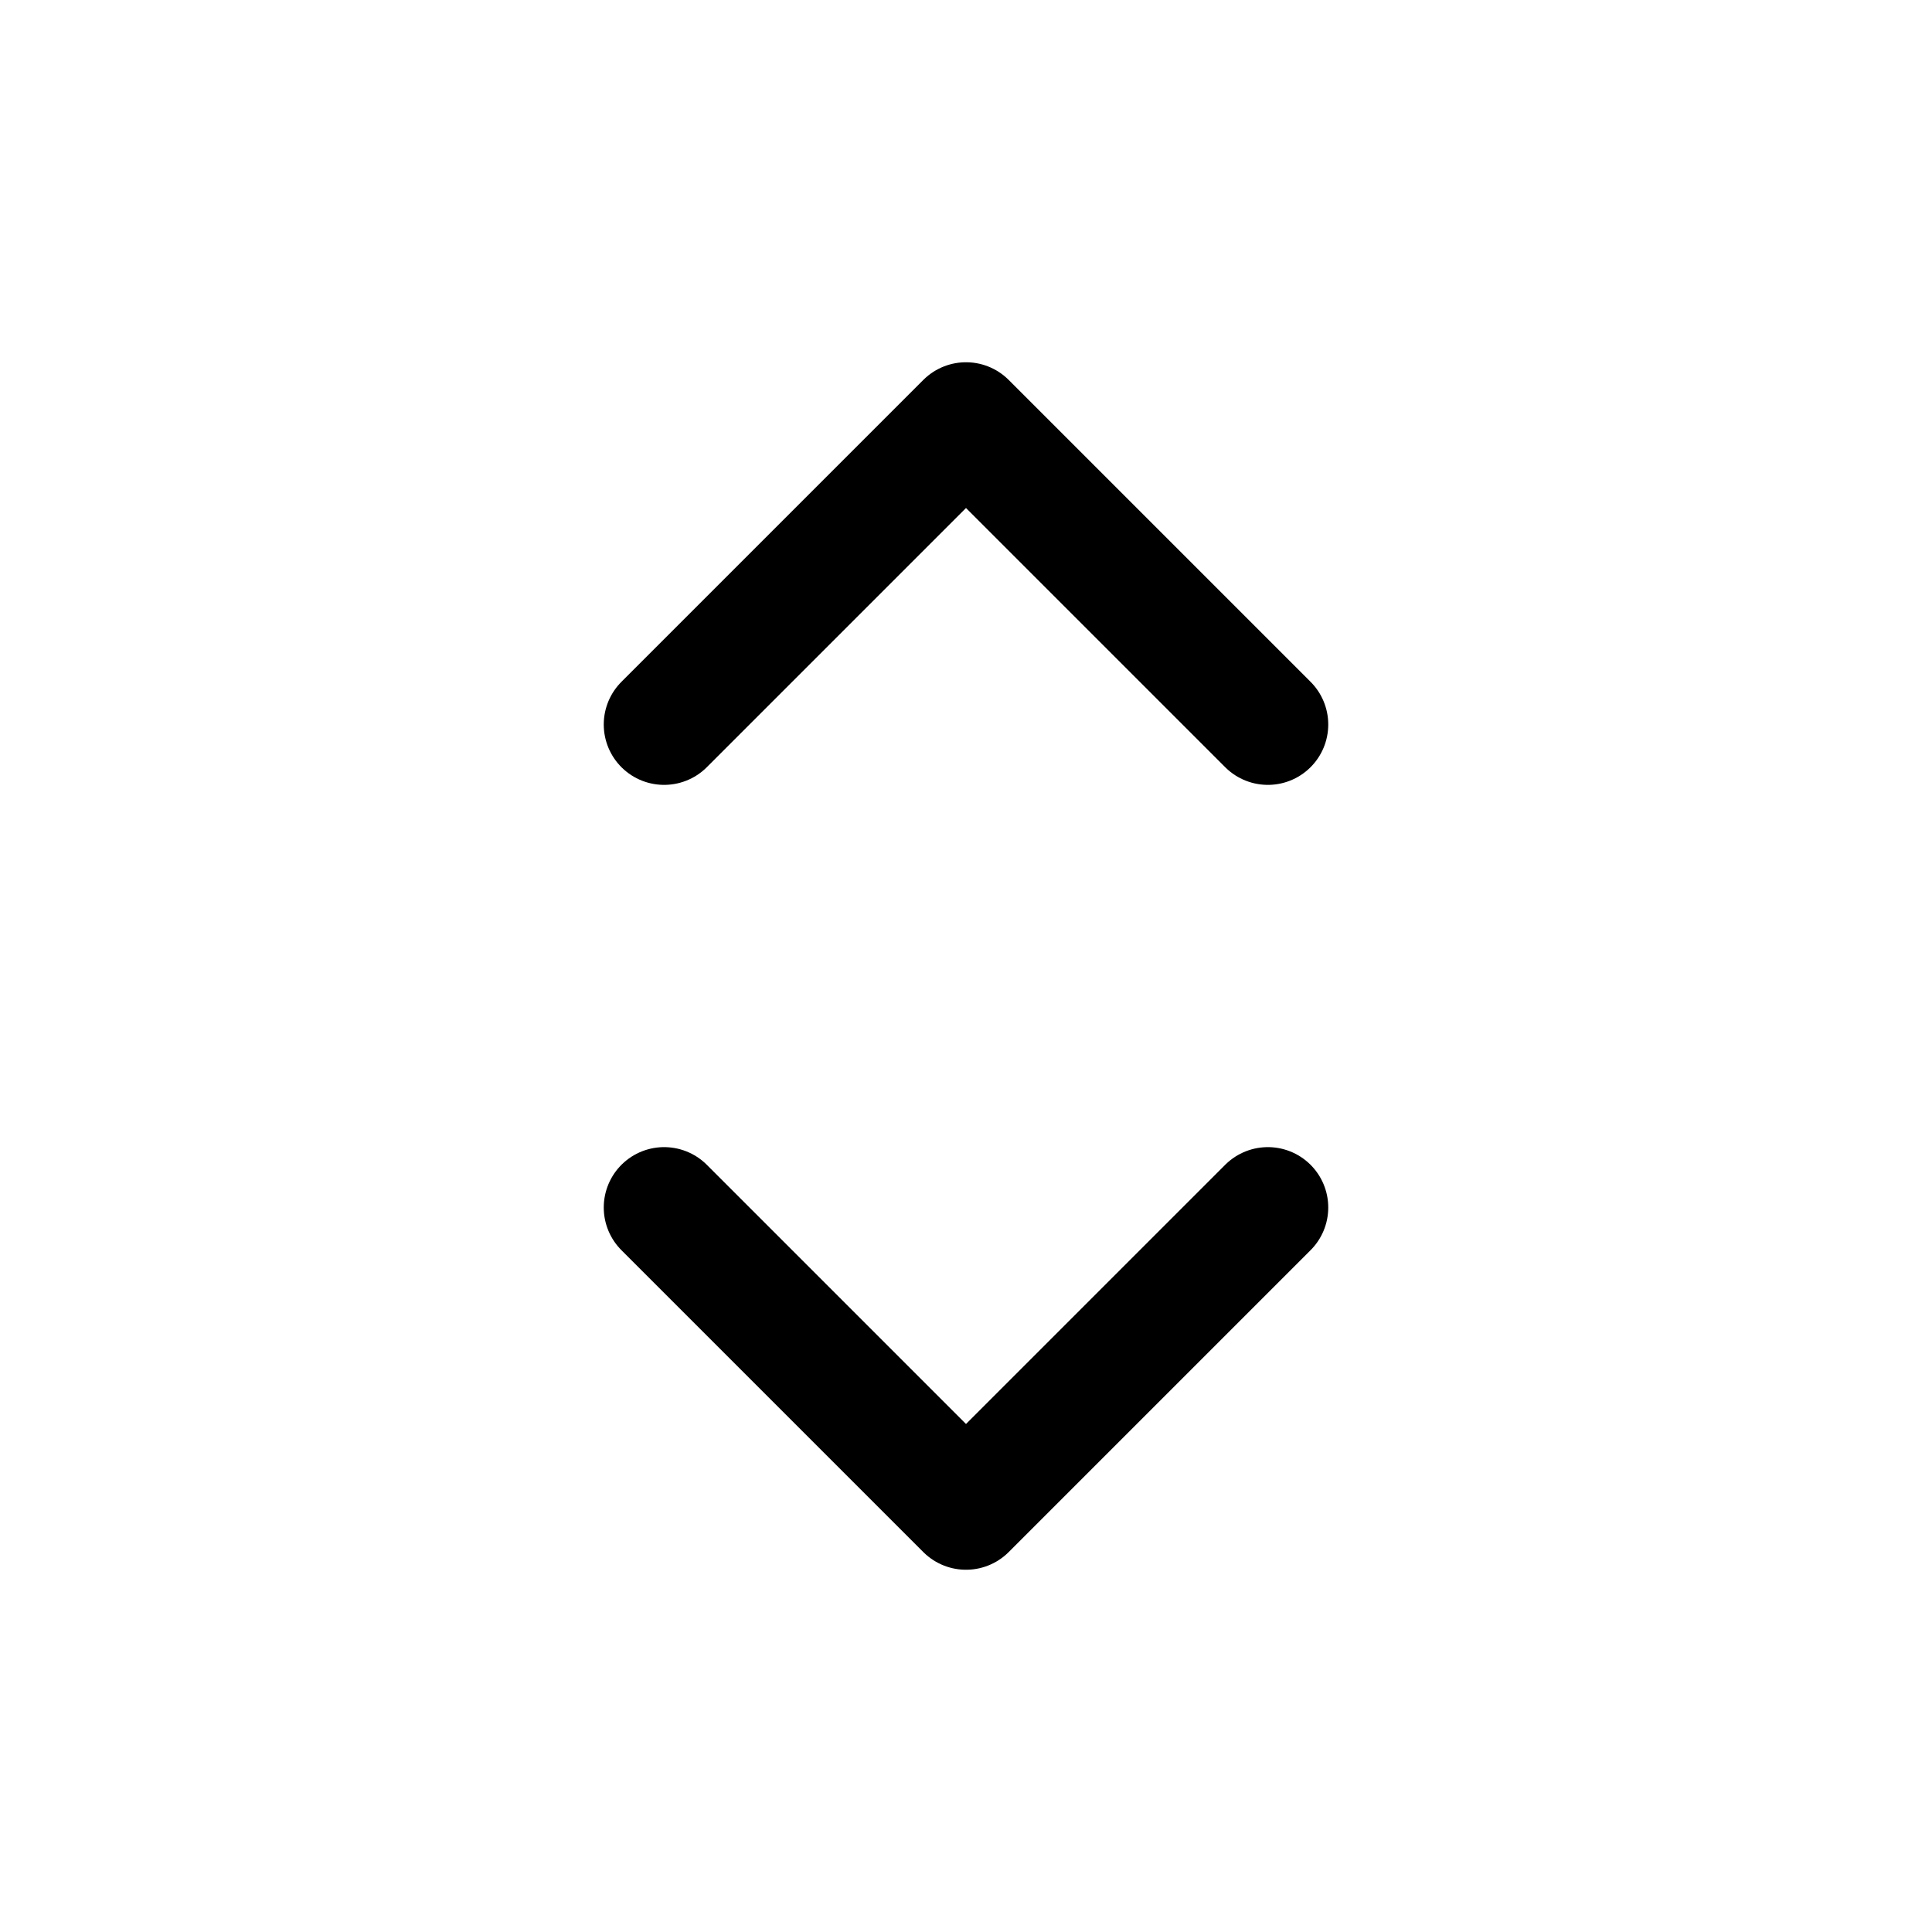
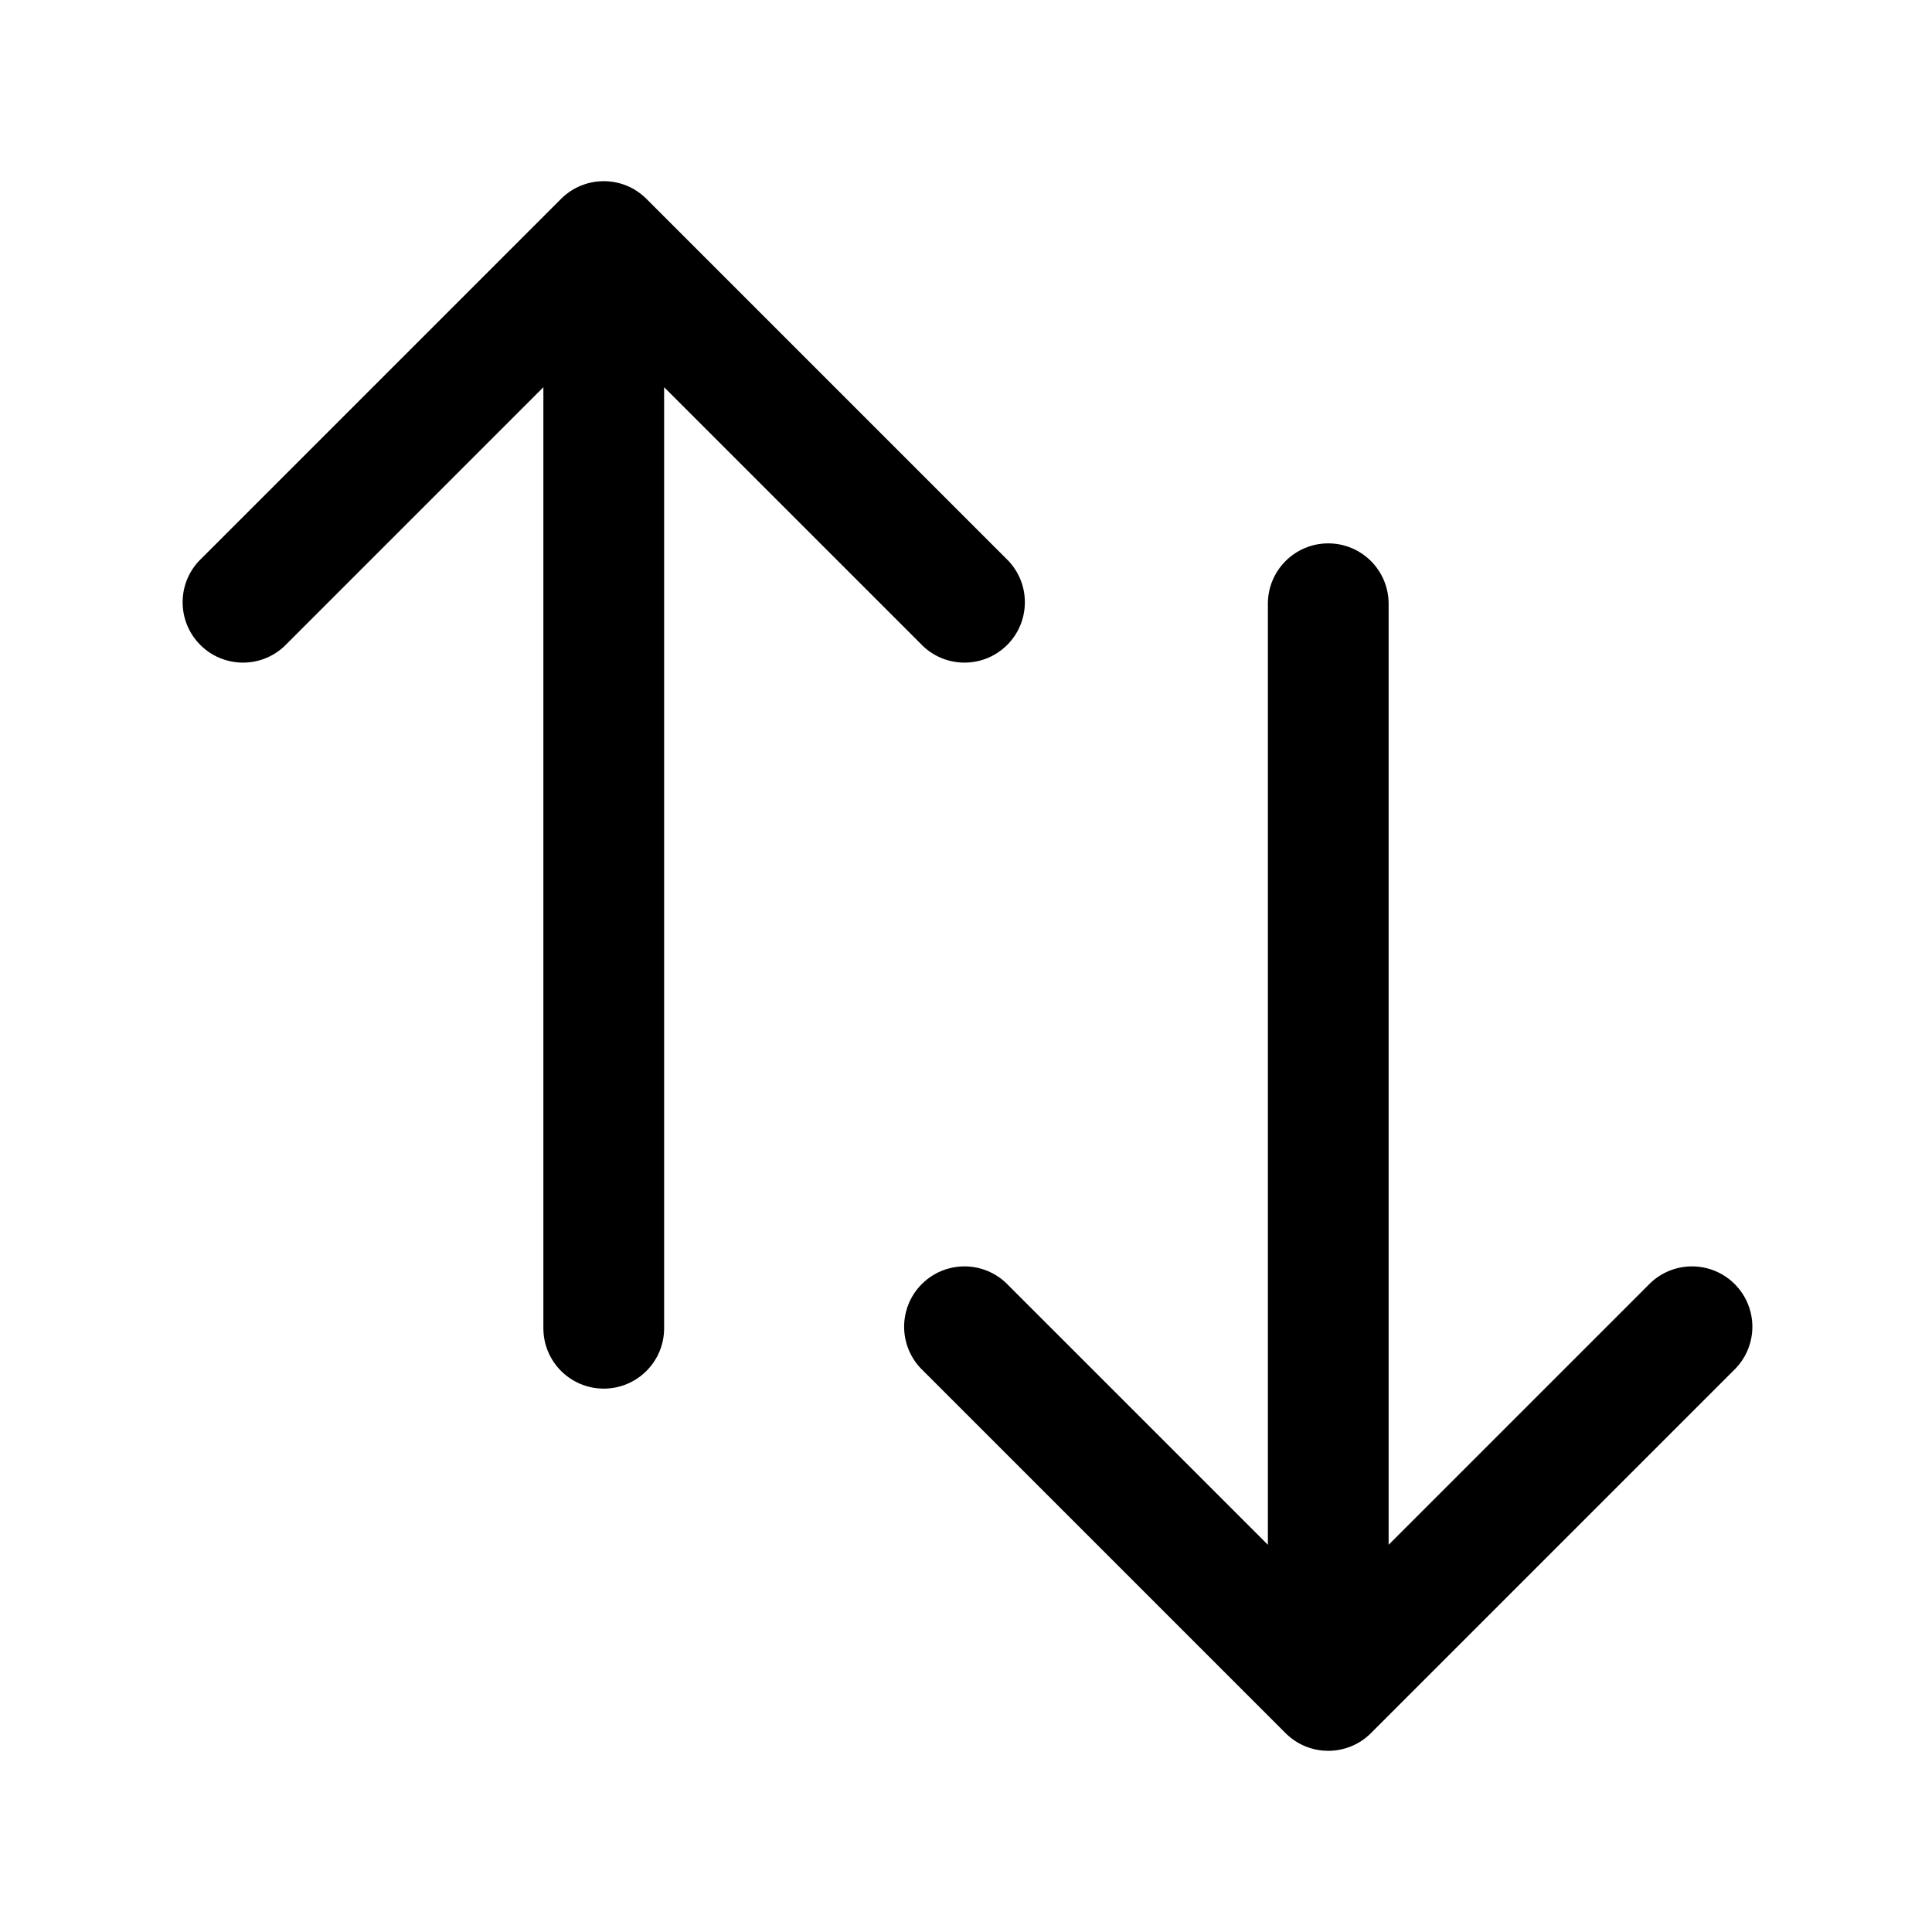
- <svg xmlns="http://www.w3.org/2000/svg" fill="none" viewBox="0 0 24 24" stroke-width="1.5" stroke="black" class="w-6 h-6">
-   <path stroke-linecap="round" stroke-linejoin="round" d="M8.25 15L12 18.75 15.75 15m-7.5-6L12 5.25 15.75 9" />
+ <svg xmlns="http://www.w3.org/2000/svg" viewBox="0 0 24 24" fill="black" class="w-6 h-6">
+   <path fill-rule="evenodd" d="M6.97 2.47a.75.75 0 011.06 0l4.5 4.5a.75.75 0 01-1.06 1.06L8.25 4.81V16.5a.75.75 0 01-1.5 0V4.81L3.53 8.03a.75.75 0 01-1.06-1.06l4.5-4.5zm9.53 4.28a.75.75 0 01.75.75v11.69l3.22-3.22a.75.75 0 111.06 1.06l-4.5 4.5a.75.75 0 01-1.06 0l-4.5-4.5a.75.75 0 111.06-1.06l3.22 3.22V7.5a.75.75 0 01.75-.75z" clip-rule="evenodd" />
</svg>
